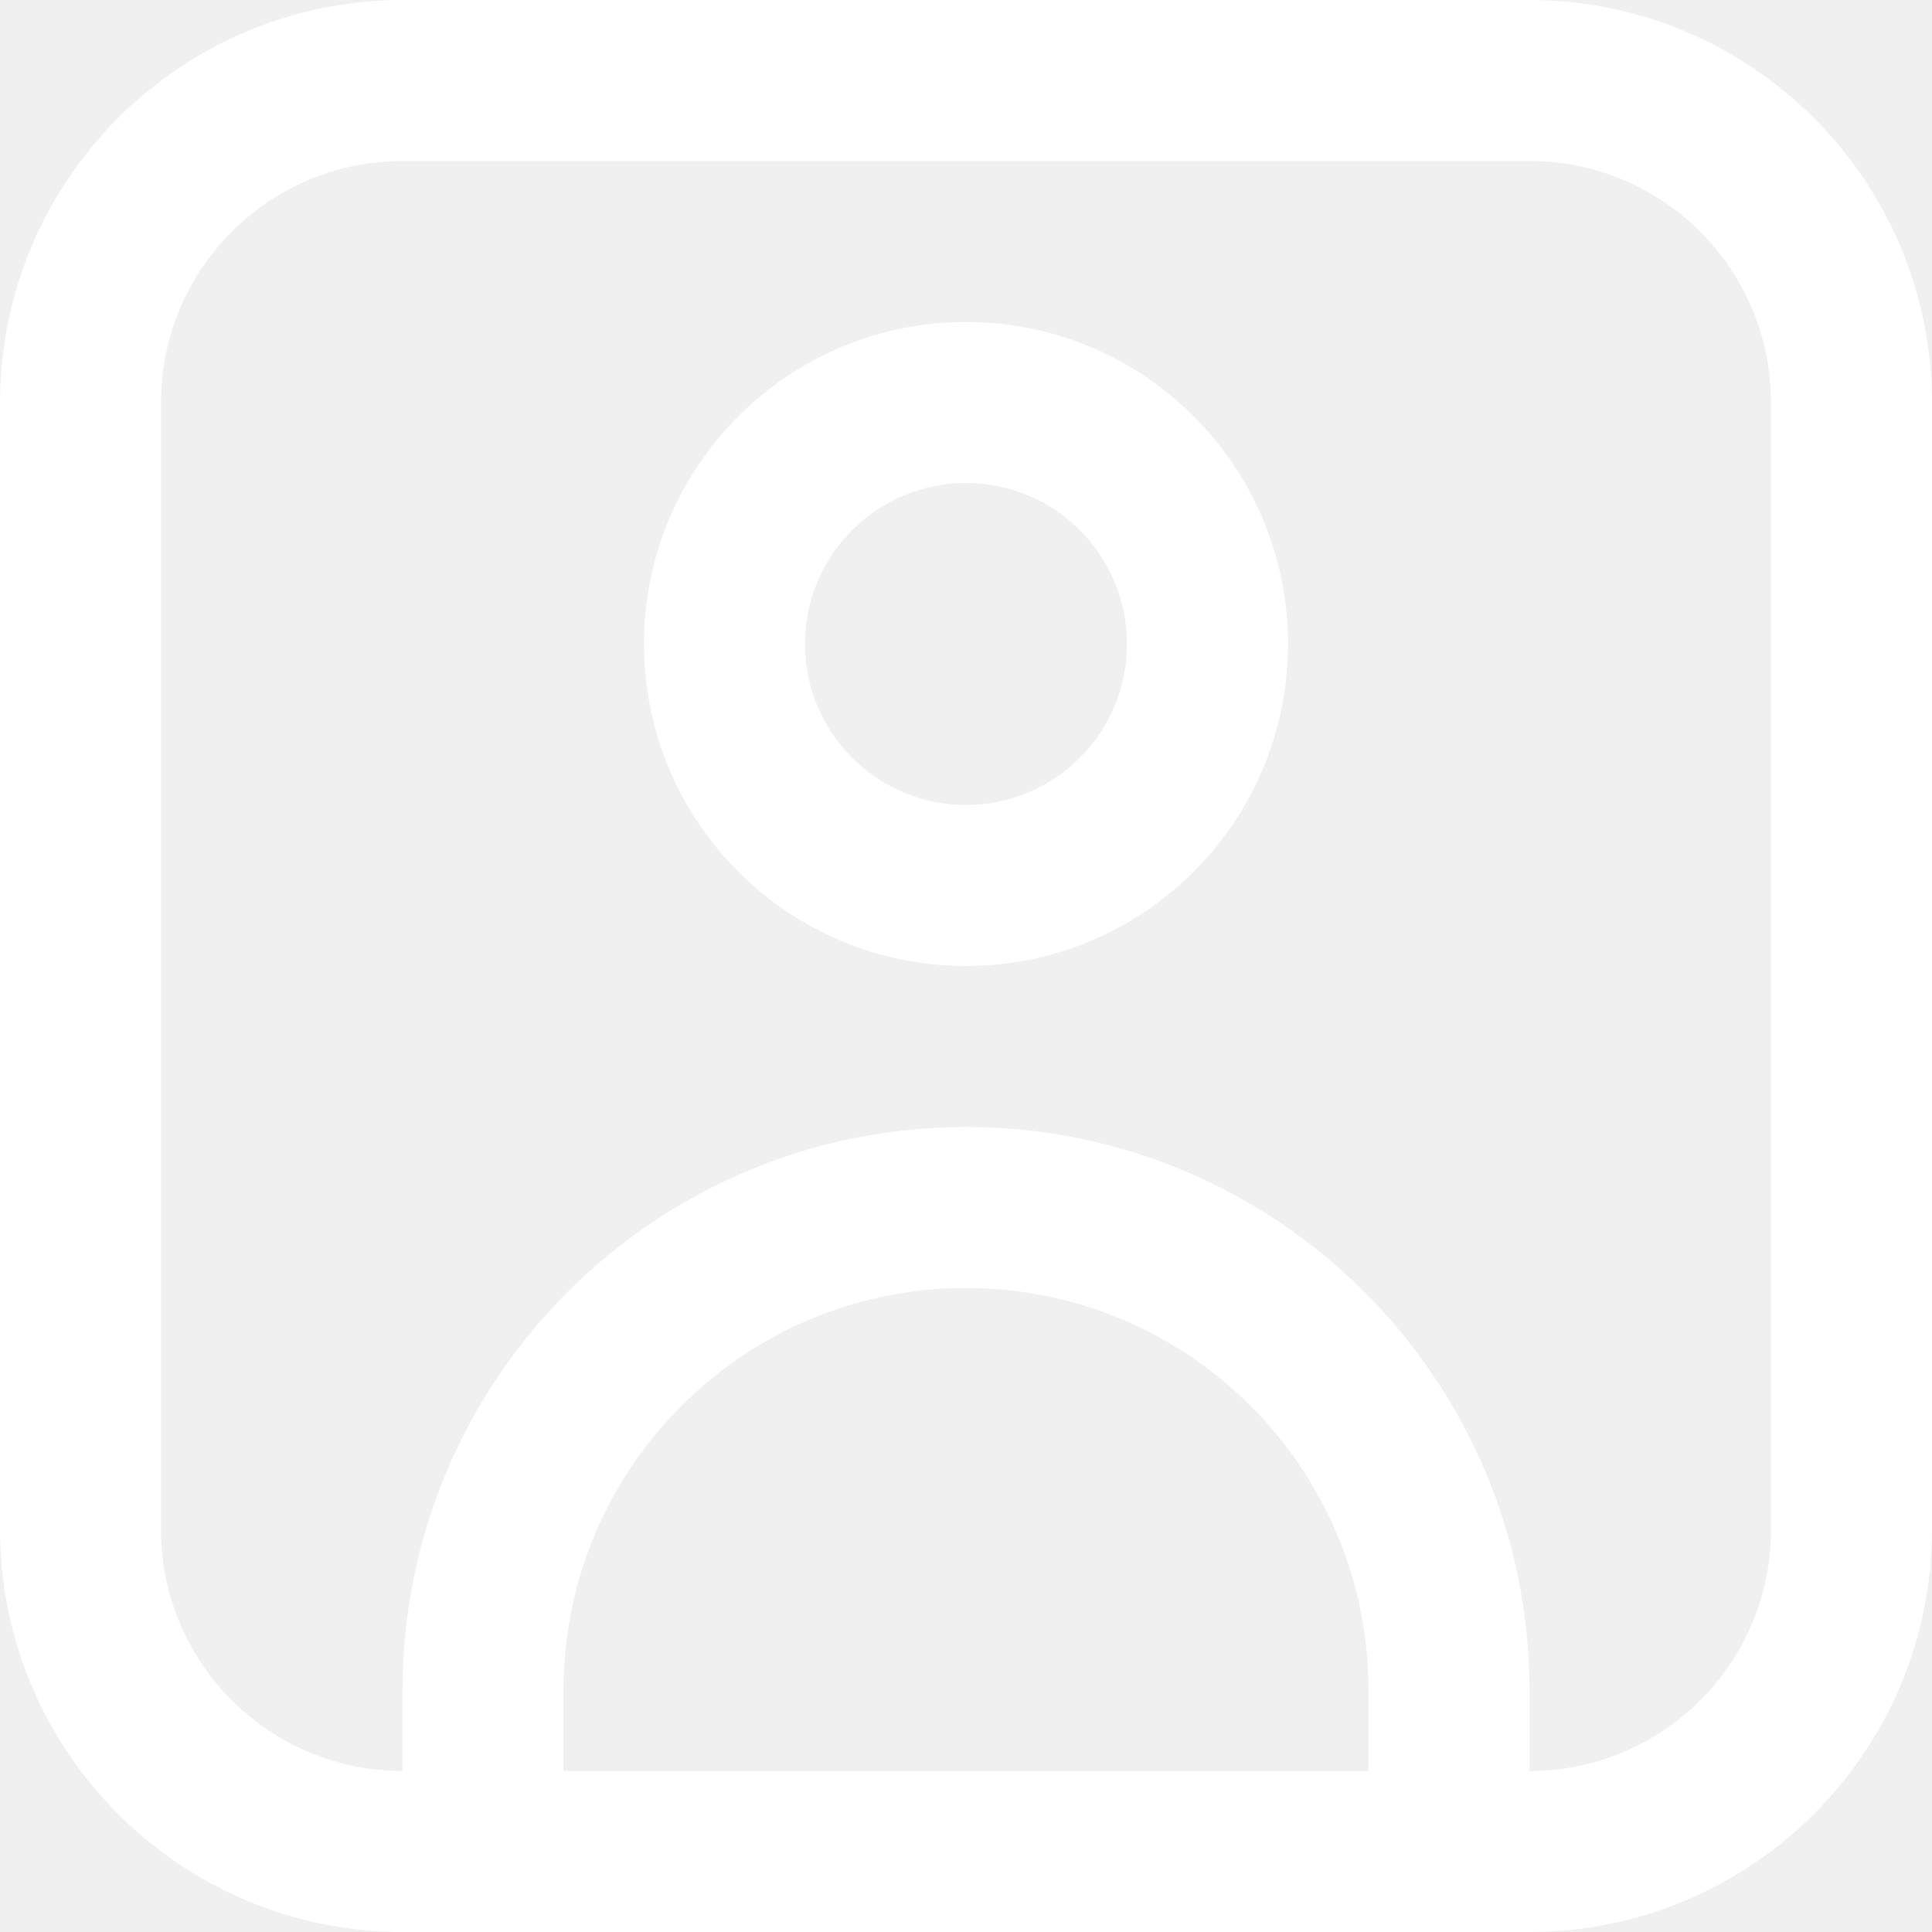
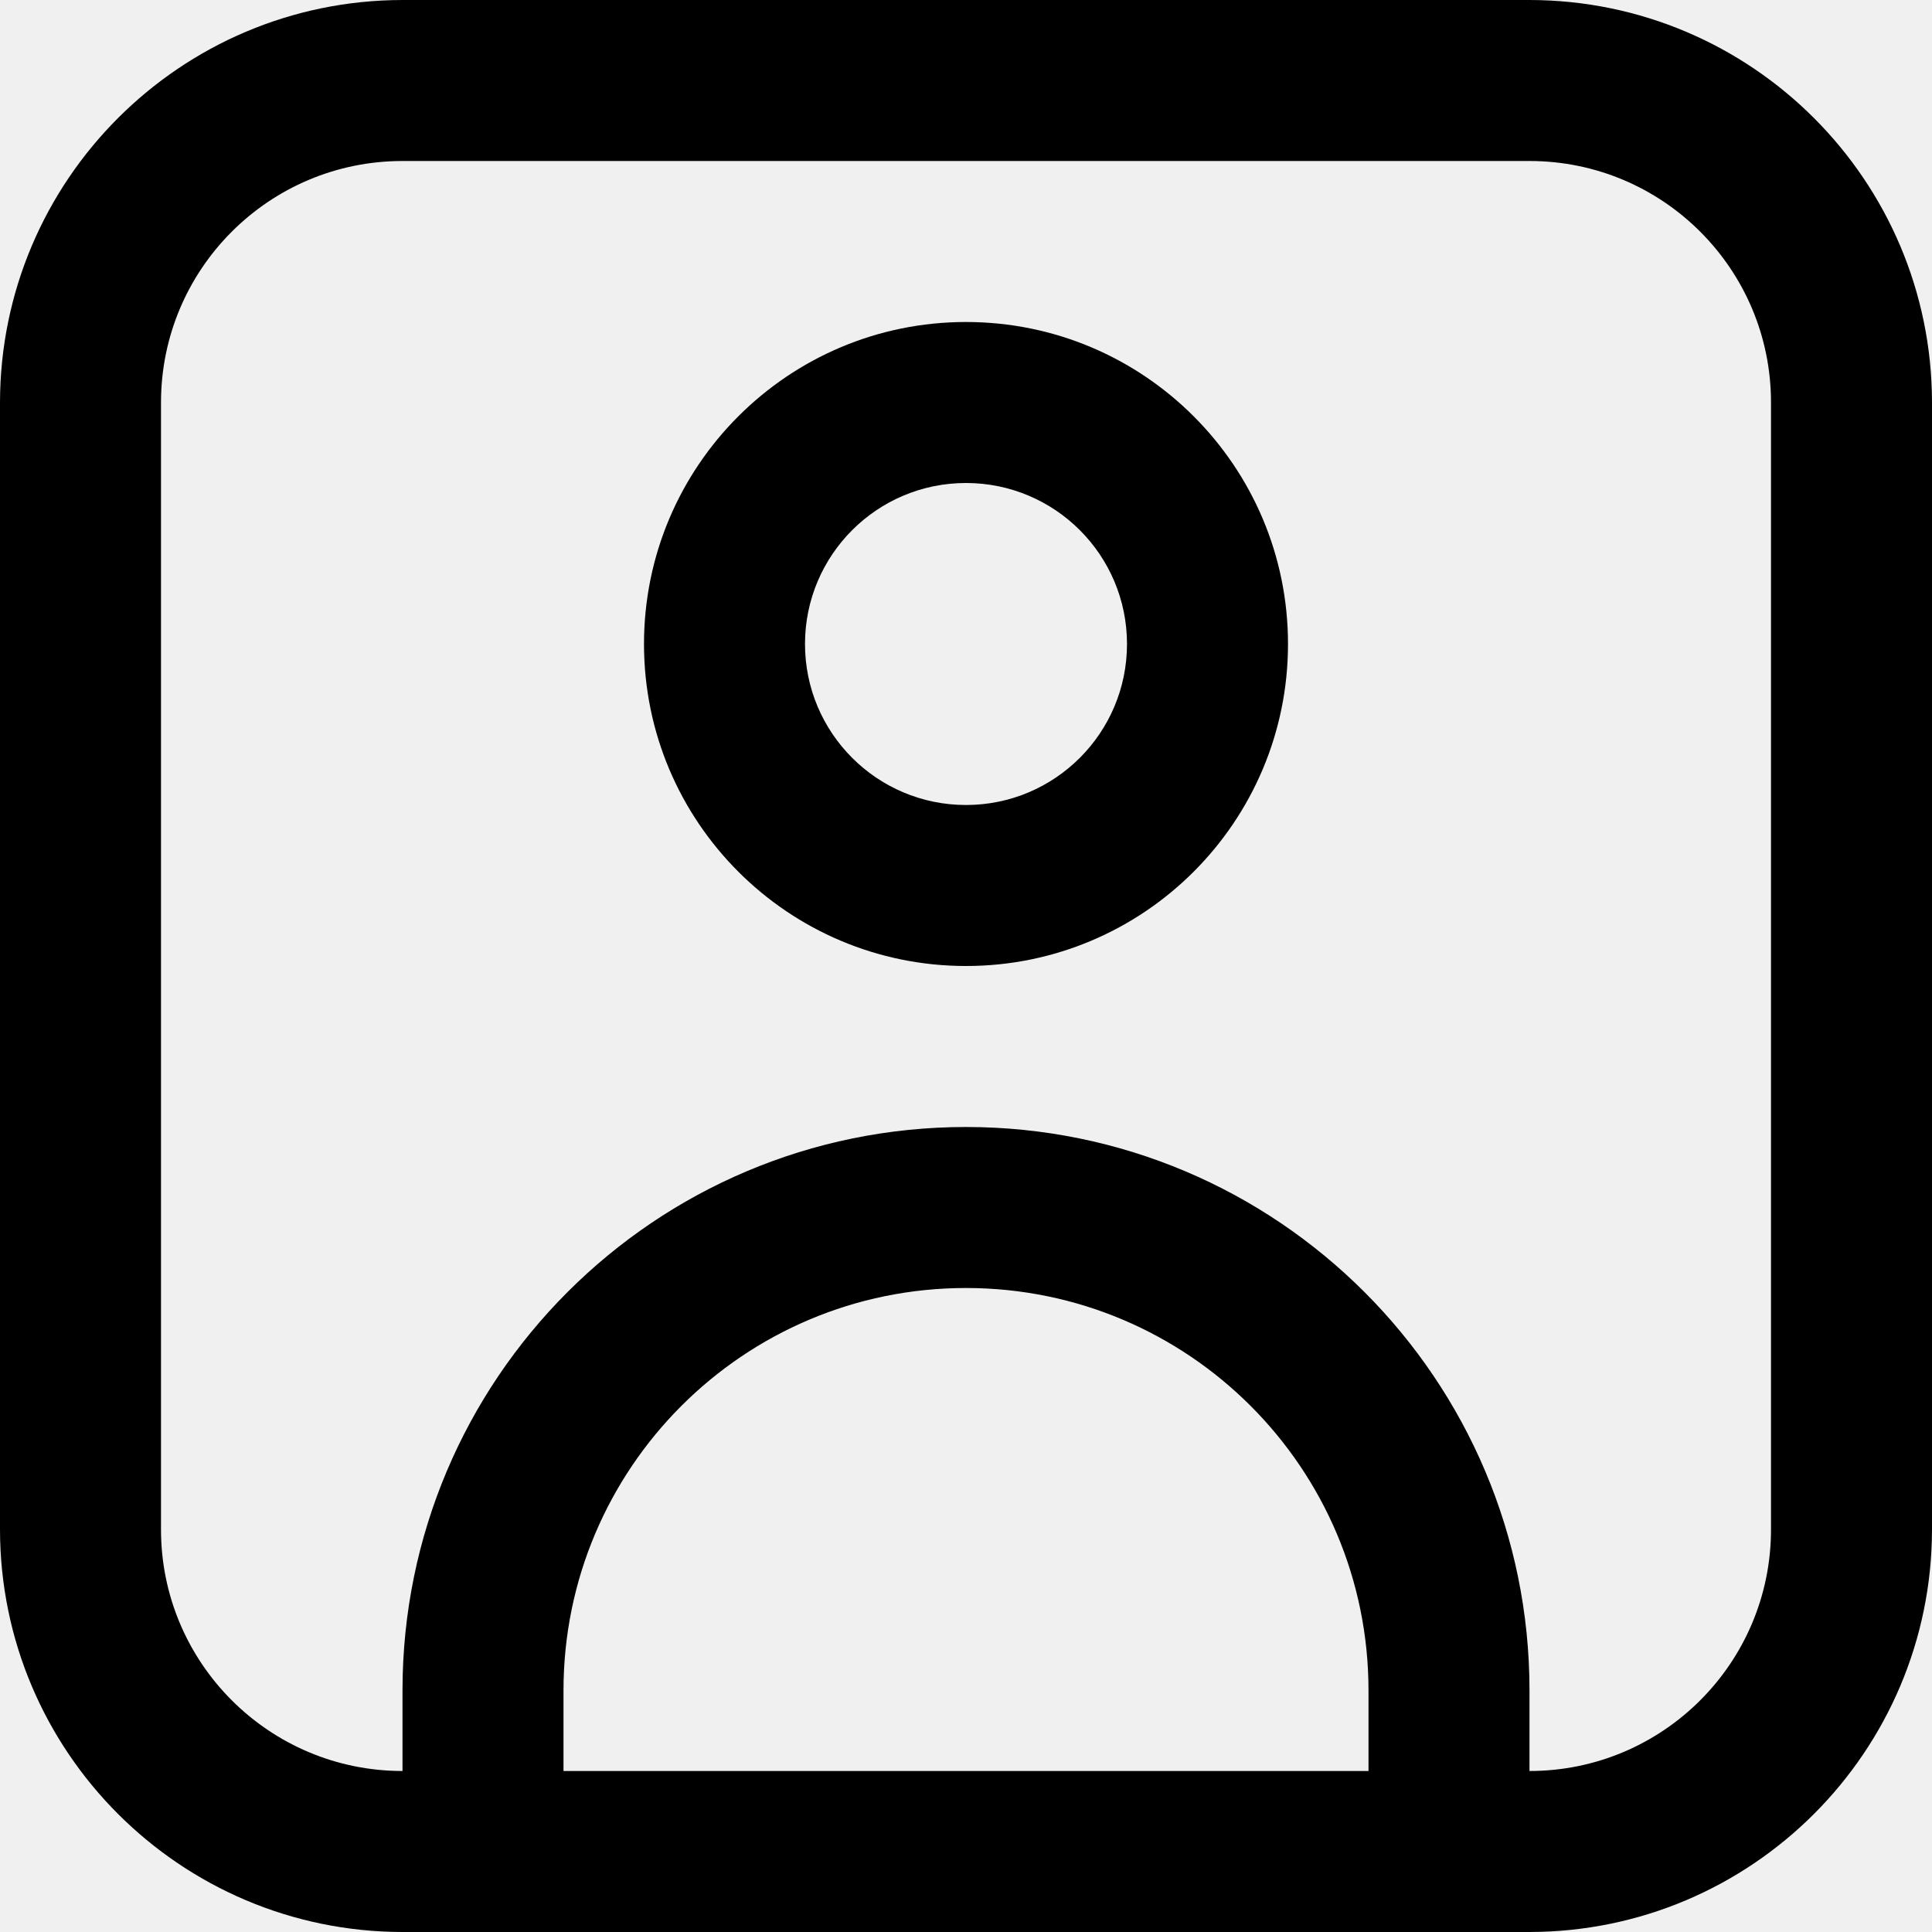
- <svg xmlns="http://www.w3.org/2000/svg" fill="white" id="Outline" viewBox="0 0 24 24" width="512" height="512">
+ <svg xmlns="http://www.w3.org/2000/svg" id="Outline" viewBox="0 0 24 24" width="512" height="512">
  <path d="M19,0H5A5.006,5.006,0,0,0,0,5V19a5.006,5.006,0,0,0,5,5H19a5.006,5.006,0,0,0,5-5V5A5.006,5.006,0,0,0,19,0ZM7,22V21a5,5,0,0,1,10,0v1Zm15-3a3,3,0,0,1-3,3V21A7,7,0,0,0,5,21v1a3,3,0,0,1-3-3V5A3,3,0,0,1,5,2H19a3,3,0,0,1,3,3Z" />
  <path d="M12,4a4,4,0,1,0,4,4A4,4,0,0,0,12,4Zm0,6a2,2,0,1,1,2-2A2,2,0,0,1,12,10Z" />
</svg>
